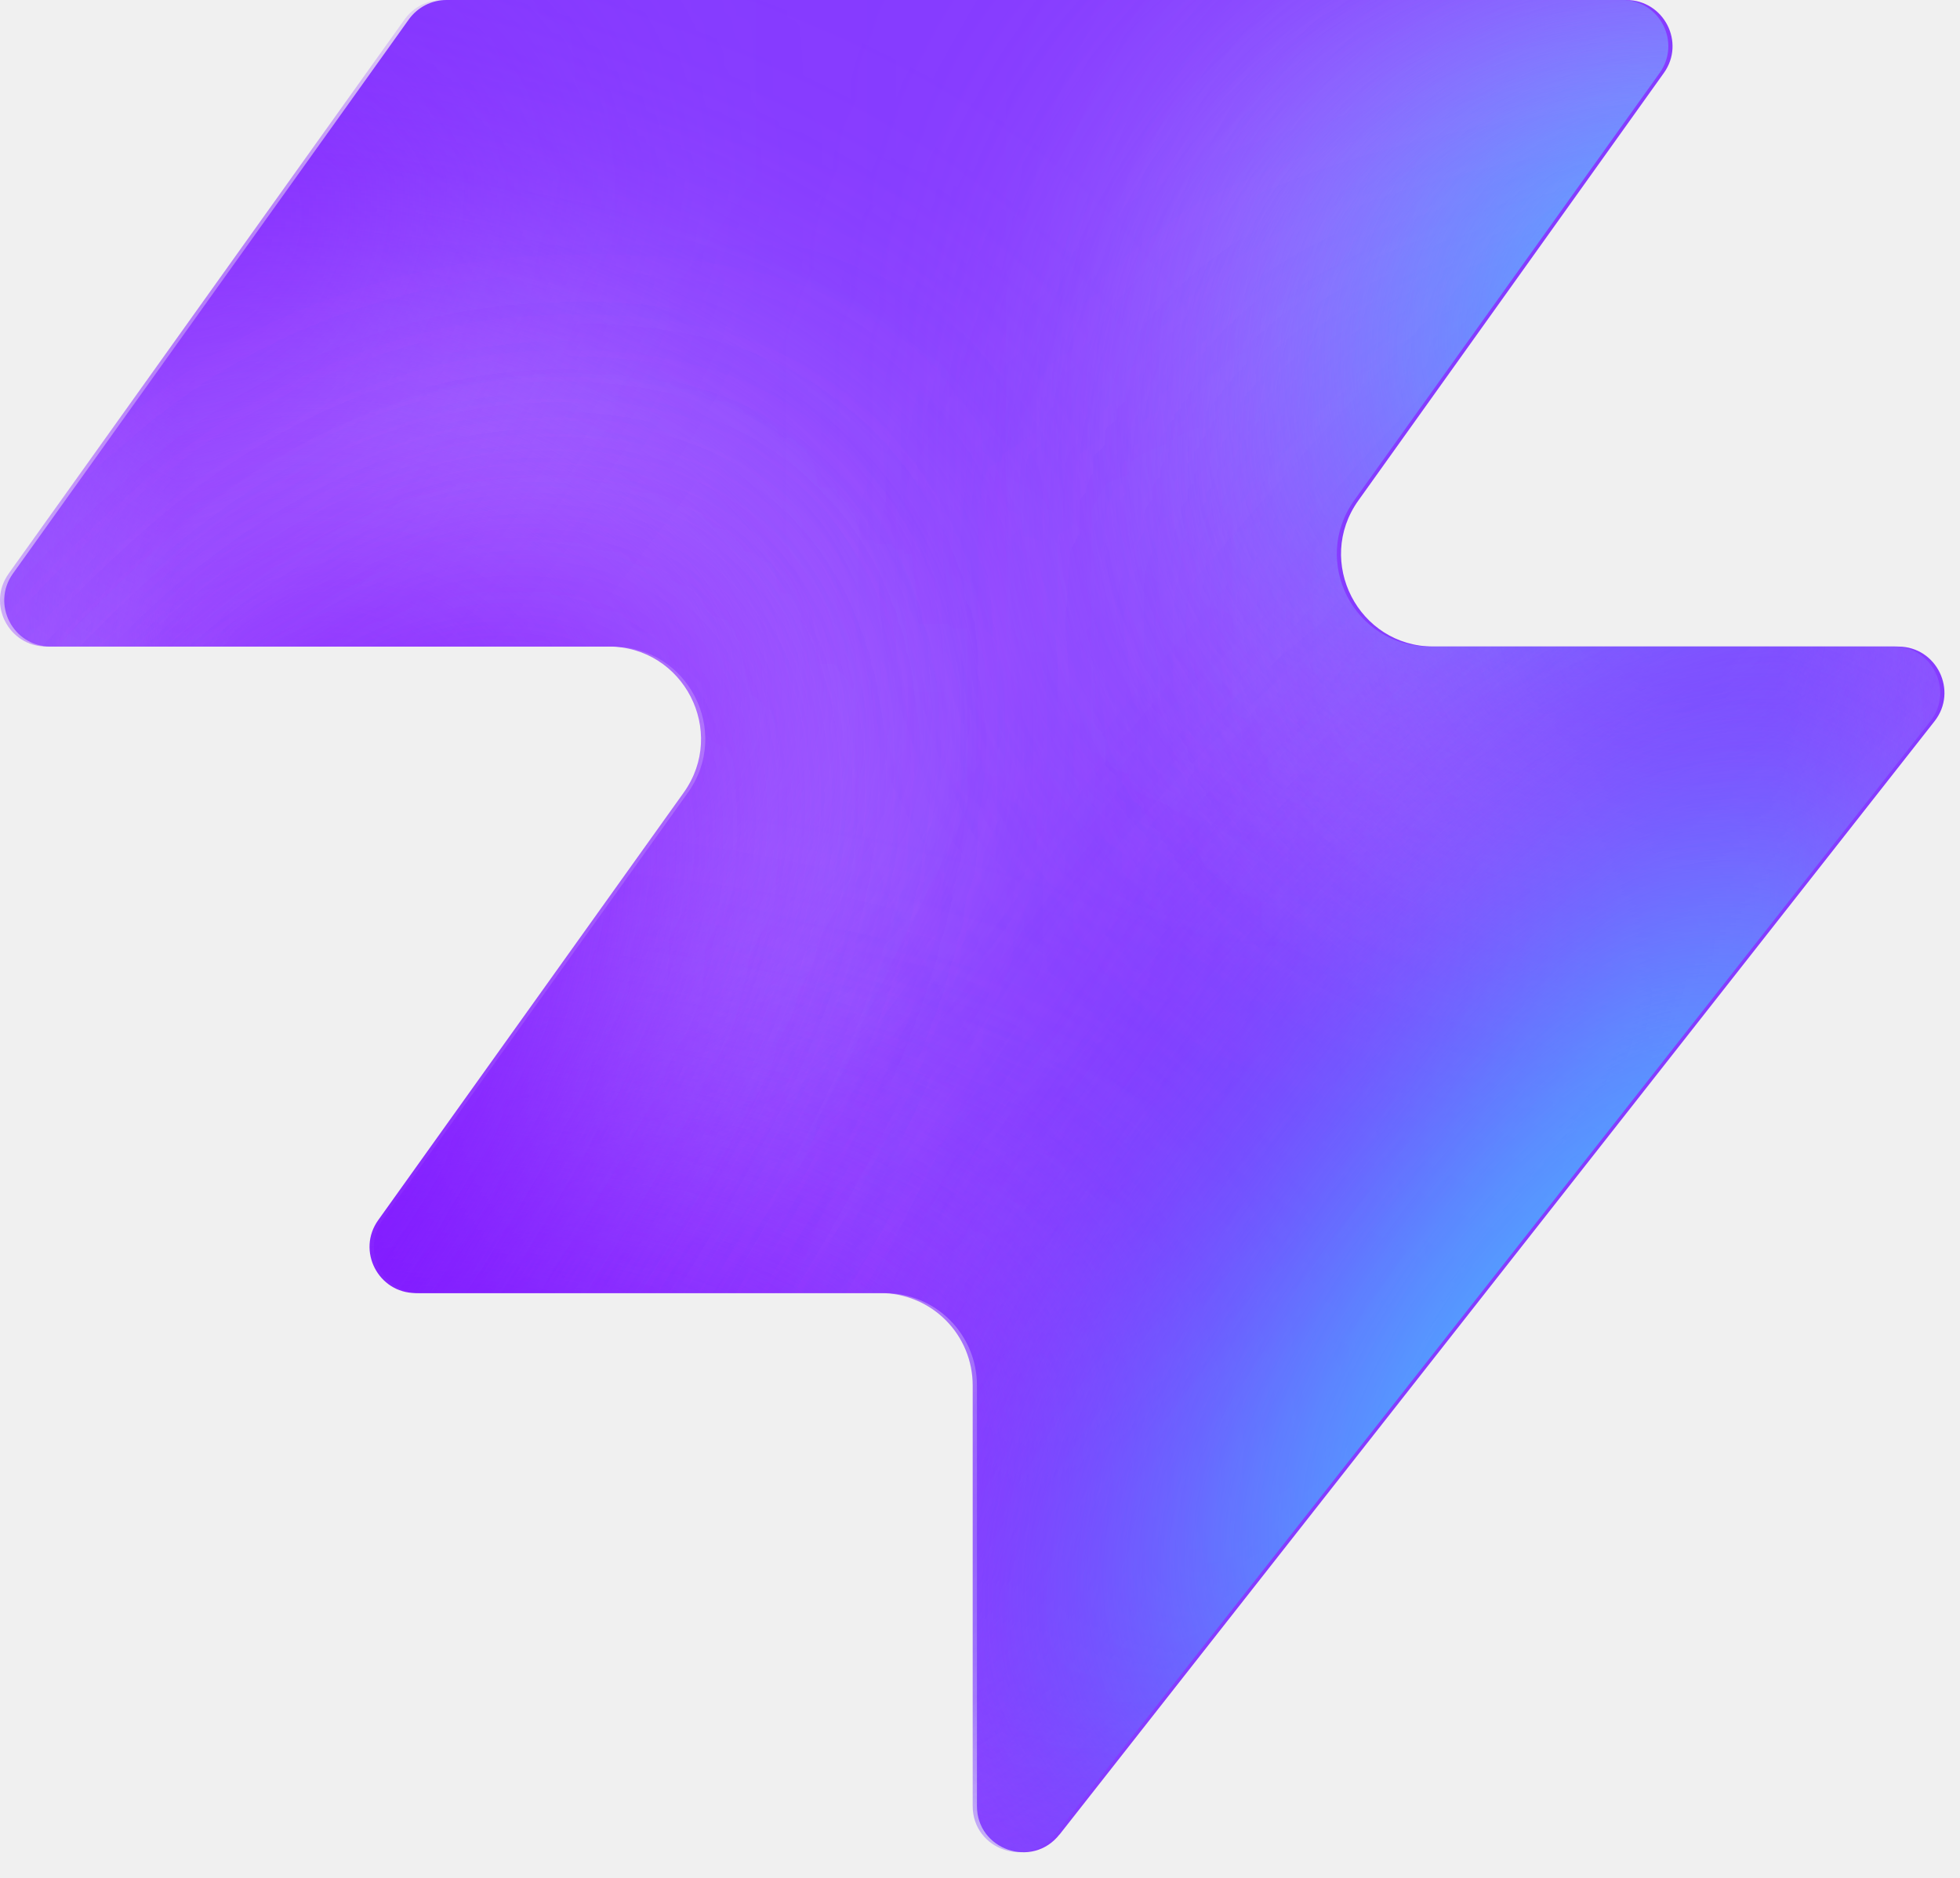
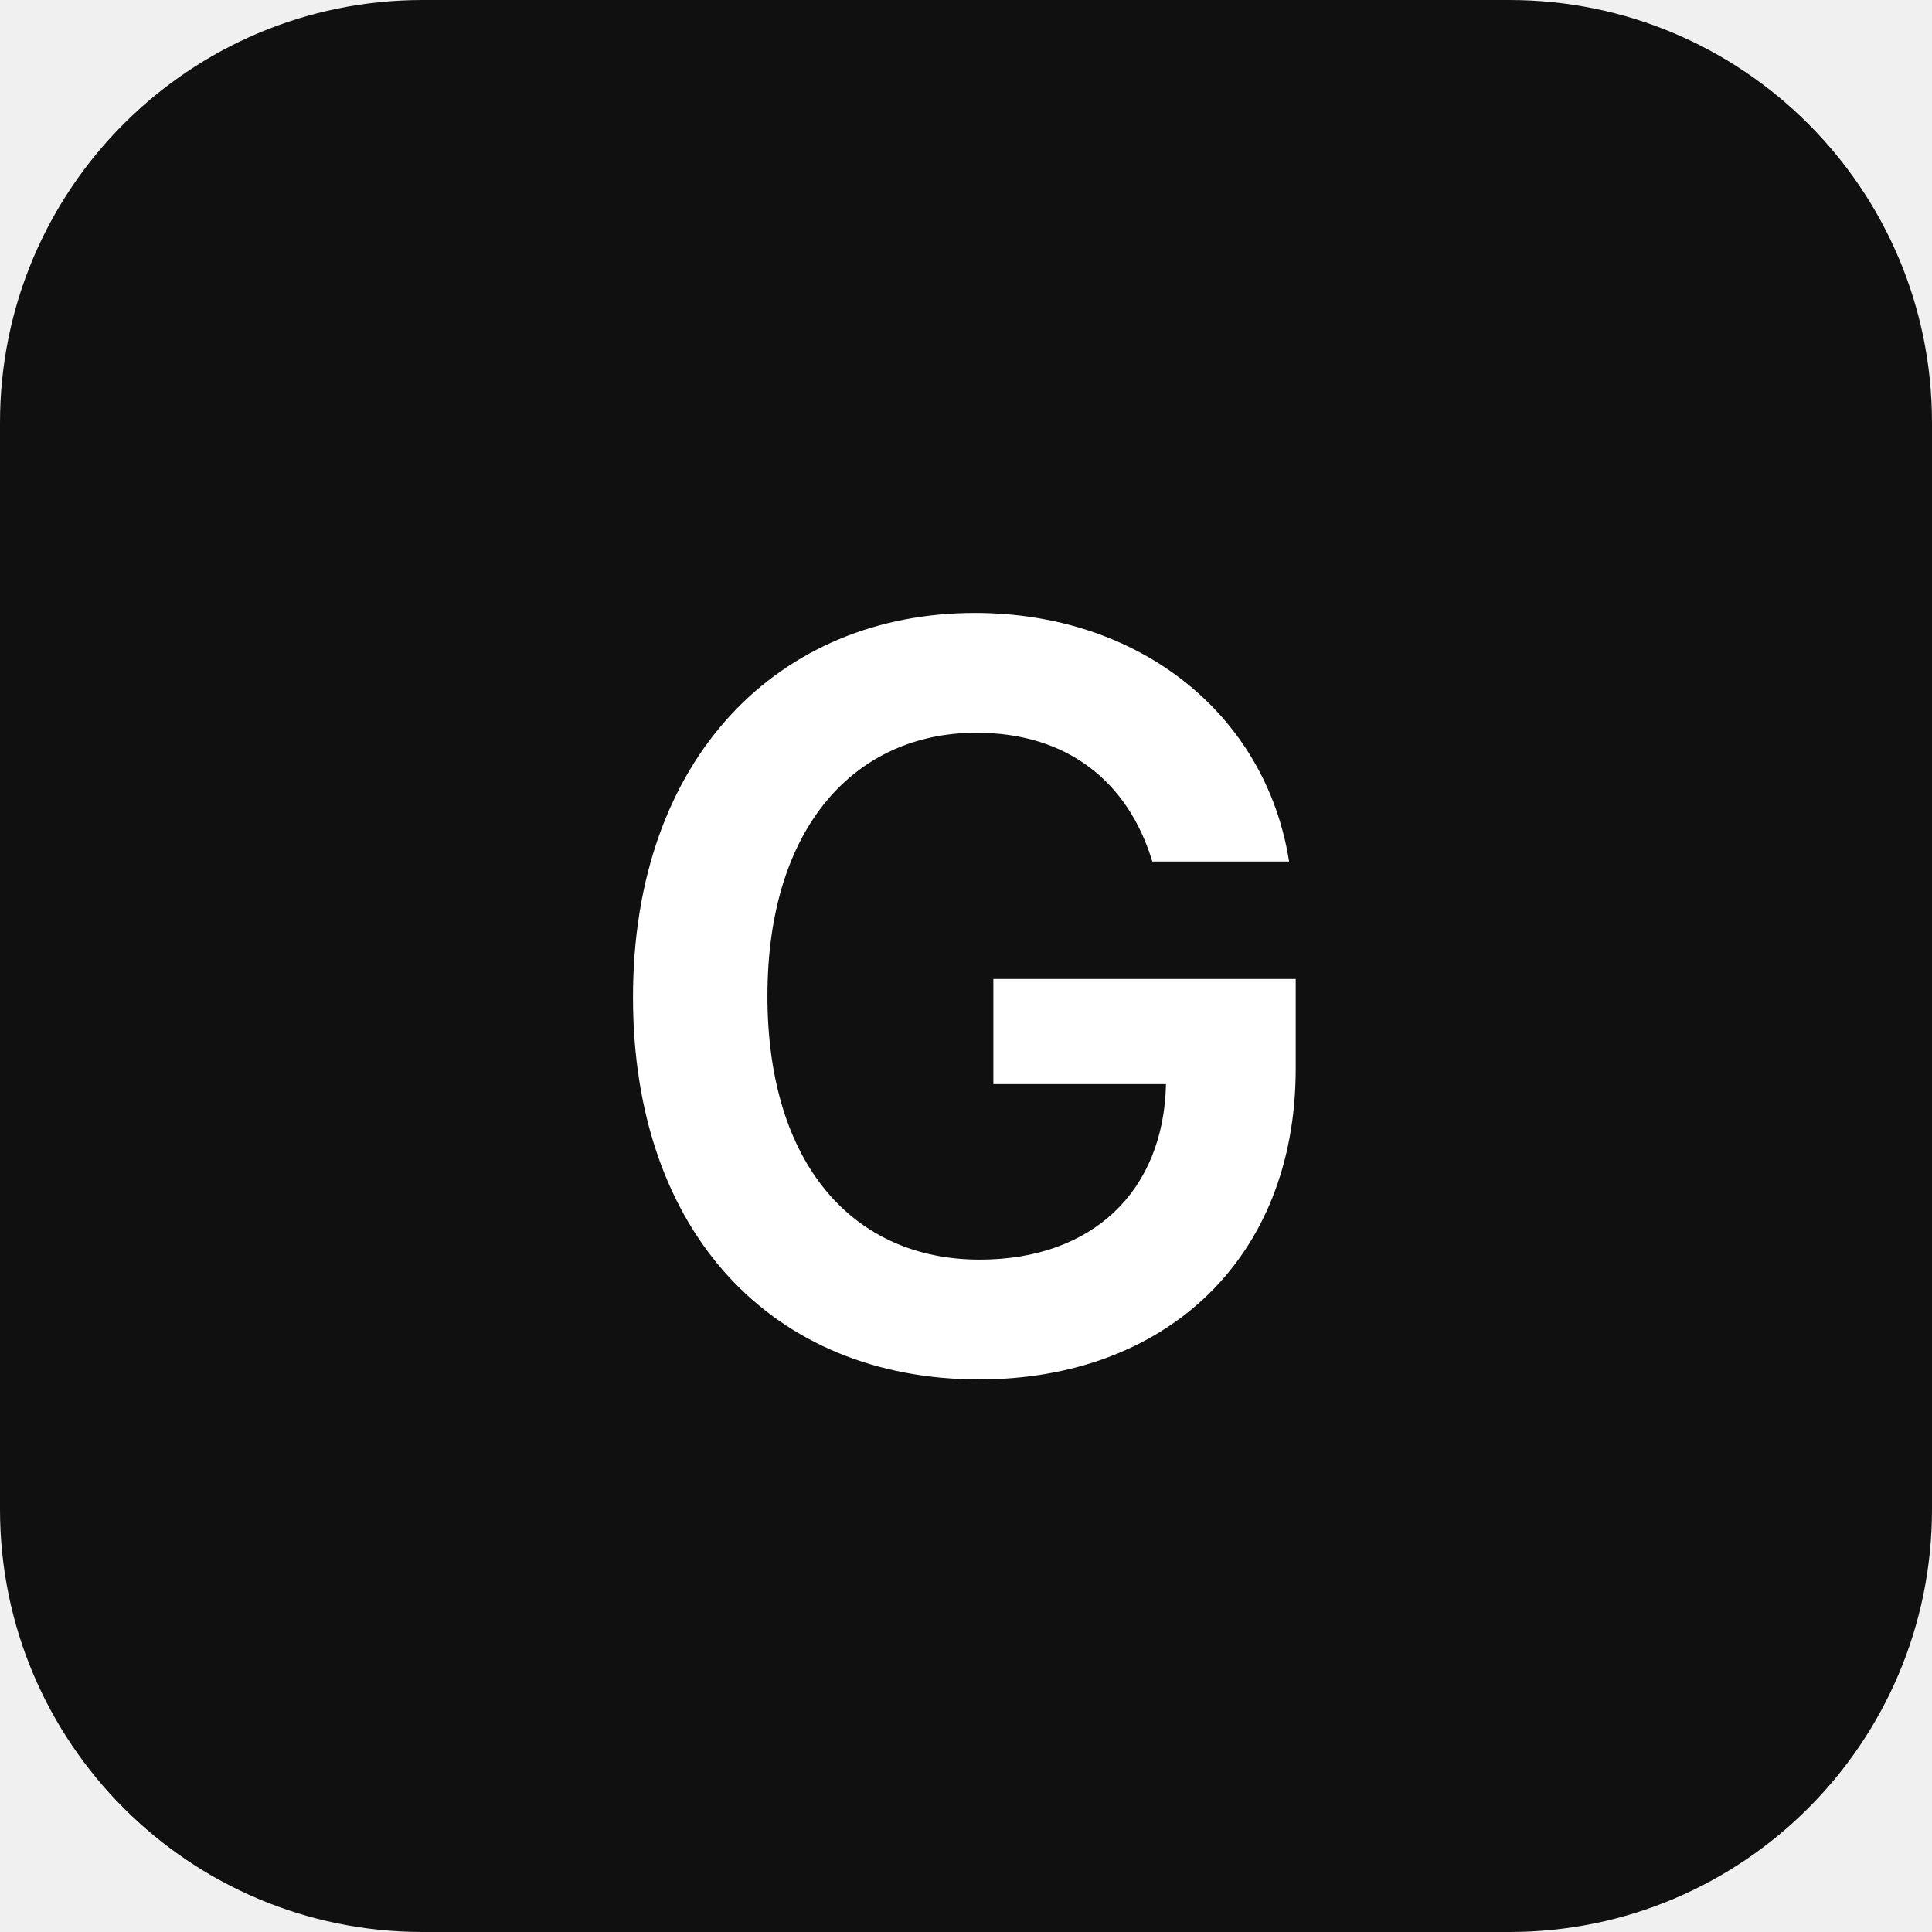
- <svg xmlns="http://www.w3.org/2000/svg" width="48" height="46" fill="none" viewBox="0 0 48 46">
-   <path fill="#863bff" d="M25.946 44.938c-.664.845-2.021.375-2.021-.698V33.937a2.26 2.26 0 0 0-2.262-2.262H10.287c-.92 0-1.456-1.04-.92-1.788l7.48-10.471c1.07-1.497 0-3.578-1.842-3.578H1.237c-.92 0-1.456-1.04-.92-1.788L10.013.474c.214-.297.556-.474.92-.474h28.894c.92 0 1.456 1.04.92 1.788l-7.48 10.471c-1.07 1.498 0 3.579 1.842 3.579h11.377c.943 0 1.473 1.088.89 1.83L25.947 44.94z" style="fill:#863bff;fill:color(display-p3 .525 .23 1);fill-opacity:1" />
-   <mask id="a" width="48" height="46" x="0" y="0" maskUnits="userSpaceOnUse" style="mask-type:alpha">
-     <path fill="#000" d="M25.842 44.938c-.664.844-2.021.375-2.021-.698V33.937a2.26 2.26 0 0 0-2.262-2.262H10.183c-.92 0-1.456-1.04-.92-1.788l7.48-10.471c1.07-1.498 0-3.579-1.842-3.579H1.133c-.92 0-1.456-1.04-.92-1.787L9.91.473c.214-.297.556-.474.92-.474h28.894c.92 0 1.456 1.04.92 1.788l-7.48 10.471c-1.07 1.498 0 3.578 1.842 3.578h11.377c.943 0 1.473 1.088.89 1.832L25.843 44.94z" style="fill:#000;fill-opacity:1" />
-   </mask>
-   <g mask="url(#a)">
-     <g filter="url(#b)">
-       <ellipse cx="5.508" cy="14.704" fill="#ede6ff" rx="5.508" ry="14.704" style="fill:#ede6ff;fill:color(display-p3 .927 .903 1);fill-opacity:1" transform="matrix(.00324 1 1 -.00324 -4.47 31.516)" />
-     </g>
-     <g filter="url(#c)">
-       <ellipse cx="10.399" cy="29.851" fill="#ede6ff" rx="10.399" ry="29.851" style="fill:#ede6ff;fill:color(display-p3 .927 .903 1);fill-opacity:1" transform="matrix(.00324 1 1 -.00324 -39.328 7.883)" />
-     </g>
-     <g filter="url(#d)">
-       <ellipse cx="5.508" cy="30.487" fill="#7e14ff" rx="5.508" ry="30.487" style="fill:#7e14ff;fill:color(display-p3 .492 .077 1);fill-opacity:1" transform="rotate(89.814 -25.913 -14.639)scale(1 -1)" />
-     </g>
-     <g filter="url(#e)">
-       <ellipse cx="5.508" cy="30.599" fill="#7e14ff" rx="5.508" ry="30.599" style="fill:#7e14ff;fill:color(display-p3 .492 .077 1);fill-opacity:1" transform="rotate(89.814 -32.644 -3.334)scale(1 -1)" />
-     </g>
-     <g filter="url(#f)">
-       <ellipse cx="5.508" cy="30.599" fill="#7e14ff" rx="5.508" ry="30.599" style="fill:#7e14ff;fill:color(display-p3 .492 .077 1);fill-opacity:1" transform="matrix(.00324 1 1 -.00324 -34.34 30.47)" />
-     </g>
-     <g filter="url(#g)">
-       <ellipse cx="14.072" cy="22.078" fill="#ede6ff" rx="14.072" ry="22.078" style="fill:#ede6ff;fill:color(display-p3 .927 .903 1);fill-opacity:1" transform="rotate(93.35 24.506 48.493)scale(-1 1)" />
-     </g>
-     <g filter="url(#h)">
-       <ellipse cx="3.47" cy="21.501" fill="#7e14ff" rx="3.47" ry="21.501" style="fill:#7e14ff;fill:color(display-p3 .492 .077 1);fill-opacity:1" transform="rotate(89.009 28.708 47.59)scale(-1 1)" />
-     </g>
-     <g filter="url(#i)">
-       <ellipse cx="3.47" cy="21.501" fill="#7e14ff" rx="3.47" ry="21.501" style="fill:#7e14ff;fill:color(display-p3 .492 .077 1);fill-opacity:1" transform="rotate(89.009 28.708 47.59)scale(-1 1)" />
-     </g>
-     <g filter="url(#j)">
-       <ellipse cx=".387" cy="8.972" fill="#7e14ff" rx="4.407" ry="29.108" style="fill:#7e14ff;fill:color(display-p3 .492 .077 1);fill-opacity:1" transform="rotate(39.51 .387 8.972)" />
-     </g>
-     <g filter="url(#k)">
-       <ellipse cx="47.523" cy="-6.092" fill="#7e14ff" rx="4.407" ry="29.108" style="fill:#7e14ff;fill:color(display-p3 .492 .077 1);fill-opacity:1" transform="rotate(37.892 47.523 -6.092)" />
-     </g>
-     <g filter="url(#l)">
-       <ellipse cx="41.412" cy="6.333" fill="#47bfff" rx="5.971" ry="9.665" style="fill:#47bfff;fill:color(display-p3 .28 .748 1);fill-opacity:1" transform="rotate(37.892 41.412 6.333)" />
-     </g>
-     <g filter="url(#m)">
-       <ellipse cx="-1.879" cy="38.332" fill="#7e14ff" rx="4.407" ry="29.108" style="fill:#7e14ff;fill:color(display-p3 .492 .077 1);fill-opacity:1" transform="rotate(37.892 -1.88 38.332)" />
-     </g>
-     <g filter="url(#n)">
-       <ellipse cx="-1.879" cy="38.332" fill="#7e14ff" rx="4.407" ry="29.108" style="fill:#7e14ff;fill:color(display-p3 .492 .077 1);fill-opacity:1" transform="rotate(37.892 -1.88 38.332)" />
-     </g>
-     <g filter="url(#o)">
-       <ellipse cx="35.651" cy="29.907" fill="#7e14ff" rx="4.407" ry="29.108" style="fill:#7e14ff;fill:color(display-p3 .492 .077 1);fill-opacity:1" transform="rotate(37.892 35.651 29.907)" />
-     </g>
-     <g filter="url(#p)">
-       <ellipse cx="38.418" cy="32.4" fill="#47bfff" rx="5.971" ry="15.297" style="fill:#47bfff;fill:color(display-p3 .28 .748 1);fill-opacity:1" transform="rotate(37.892 38.418 32.4)" />
-     </g>
-   </g>
-   <defs>
-     <filter id="b" width="60.045" height="41.654" x="-19.77" y="16.149" color-interpolation-filters="sRGB" filterUnits="userSpaceOnUse">
-       <feFlood flood-opacity="0" result="BackgroundImageFix" />
-       <feBlend in="SourceGraphic" in2="BackgroundImageFix" result="shape" />
-       <feGaussianBlur result="effect1_foregroundBlur_2002_17158" stdDeviation="7.659" />
-     </filter>
-     <filter id="c" width="90.34" height="51.437" x="-54.613" y="-7.533" color-interpolation-filters="sRGB" filterUnits="userSpaceOnUse">
-       <feFlood flood-opacity="0" result="BackgroundImageFix" />
-       <feBlend in="SourceGraphic" in2="BackgroundImageFix" result="shape" />
-       <feGaussianBlur result="effect1_foregroundBlur_2002_17158" stdDeviation="7.659" />
-     </filter>
-     <filter id="d" width="79.355" height="29.4" x="-49.64" y="2.03" color-interpolation-filters="sRGB" filterUnits="userSpaceOnUse">
-       <feFlood flood-opacity="0" result="BackgroundImageFix" />
-       <feBlend in="SourceGraphic" in2="BackgroundImageFix" result="shape" />
-       <feGaussianBlur result="effect1_foregroundBlur_2002_17158" stdDeviation="4.596" />
-     </filter>
-     <filter id="e" width="79.579" height="29.4" x="-45.045" y="20.029" color-interpolation-filters="sRGB" filterUnits="userSpaceOnUse">
-       <feFlood flood-opacity="0" result="BackgroundImageFix" />
-       <feBlend in="SourceGraphic" in2="BackgroundImageFix" result="shape" />
-       <feGaussianBlur result="effect1_foregroundBlur_2002_17158" stdDeviation="4.596" />
-     </filter>
-     <filter id="f" width="79.579" height="29.4" x="-43.513" y="21.178" color-interpolation-filters="sRGB" filterUnits="userSpaceOnUse">
-       <feFlood flood-opacity="0" result="BackgroundImageFix" />
-       <feBlend in="SourceGraphic" in2="BackgroundImageFix" result="shape" />
-       <feGaussianBlur result="effect1_foregroundBlur_2002_17158" stdDeviation="4.596" />
-     </filter>
-     <filter id="g" width="74.749" height="58.852" x="15.756" y="-17.901" color-interpolation-filters="sRGB" filterUnits="userSpaceOnUse">
-       <feFlood flood-opacity="0" result="BackgroundImageFix" />
-       <feBlend in="SourceGraphic" in2="BackgroundImageFix" result="shape" />
-       <feGaussianBlur result="effect1_foregroundBlur_2002_17158" stdDeviation="7.659" />
-     </filter>
-     <filter id="h" width="61.377" height="25.362" x="23.548" y="2.284" color-interpolation-filters="sRGB" filterUnits="userSpaceOnUse">
-       <feFlood flood-opacity="0" result="BackgroundImageFix" />
-       <feBlend in="SourceGraphic" in2="BackgroundImageFix" result="shape" />
-       <feGaussianBlur result="effect1_foregroundBlur_2002_17158" stdDeviation="4.596" />
-     </filter>
-     <filter id="i" width="61.377" height="25.362" x="23.548" y="2.284" color-interpolation-filters="sRGB" filterUnits="userSpaceOnUse">
-       <feFlood flood-opacity="0" result="BackgroundImageFix" />
-       <feBlend in="SourceGraphic" in2="BackgroundImageFix" result="shape" />
-       <feGaussianBlur result="effect1_foregroundBlur_2002_17158" stdDeviation="4.596" />
-     </filter>
-     <filter id="j" width="56.045" height="63.649" x="-27.636" y="-22.853" color-interpolation-filters="sRGB" filterUnits="userSpaceOnUse">
-       <feFlood flood-opacity="0" result="BackgroundImageFix" />
-       <feBlend in="SourceGraphic" in2="BackgroundImageFix" result="shape" />
-       <feGaussianBlur result="effect1_foregroundBlur_2002_17158" stdDeviation="4.596" />
-     </filter>
-     <filter id="k" width="54.814" height="64.646" x="20.116" y="-38.415" color-interpolation-filters="sRGB" filterUnits="userSpaceOnUse">
-       <feFlood flood-opacity="0" result="BackgroundImageFix" />
-       <feBlend in="SourceGraphic" in2="BackgroundImageFix" result="shape" />
-       <feGaussianBlur result="effect1_foregroundBlur_2002_17158" stdDeviation="4.596" />
-     </filter>
-     <filter id="l" width="33.541" height="35.313" x="24.641" y="-11.323" color-interpolation-filters="sRGB" filterUnits="userSpaceOnUse">
-       <feFlood flood-opacity="0" result="BackgroundImageFix" />
-       <feBlend in="SourceGraphic" in2="BackgroundImageFix" result="shape" />
-       <feGaussianBlur result="effect1_foregroundBlur_2002_17158" stdDeviation="4.596" />
-     </filter>
-     <filter id="m" width="54.814" height="64.646" x="-29.286" y="6.009" color-interpolation-filters="sRGB" filterUnits="userSpaceOnUse">
-       <feFlood flood-opacity="0" result="BackgroundImageFix" />
-       <feBlend in="SourceGraphic" in2="BackgroundImageFix" result="shape" />
-       <feGaussianBlur result="effect1_foregroundBlur_2002_17158" stdDeviation="4.596" />
-     </filter>
-     <filter id="n" width="54.814" height="64.646" x="-29.286" y="6.009" color-interpolation-filters="sRGB" filterUnits="userSpaceOnUse">
-       <feFlood flood-opacity="0" result="BackgroundImageFix" />
-       <feBlend in="SourceGraphic" in2="BackgroundImageFix" result="shape" />
-       <feGaussianBlur result="effect1_foregroundBlur_2002_17158" stdDeviation="4.596" />
-     </filter>
-     <filter id="o" width="54.814" height="64.646" x="8.244" y="-2.416" color-interpolation-filters="sRGB" filterUnits="userSpaceOnUse">
-       <feFlood flood-opacity="0" result="BackgroundImageFix" />
-       <feBlend in="SourceGraphic" in2="BackgroundImageFix" result="shape" />
-       <feGaussianBlur result="effect1_foregroundBlur_2002_17158" stdDeviation="4.596" />
-     </filter>
-     <filter id="p" width="39.409" height="43.623" x="18.713" y="10.588" color-interpolation-filters="sRGB" filterUnits="userSpaceOnUse">
-       <feFlood flood-opacity="0" result="BackgroundImageFix" />
-       <feBlend in="SourceGraphic" in2="BackgroundImageFix" result="shape" />
-       <feGaussianBlur result="effect1_foregroundBlur_2002_17158" stdDeviation="4.596" />
-     </filter>
-   </defs>
+ <svg xmlns="http://www.w3.org/2000/svg" viewBox="0 0 64 64">
+   <rect width="64" height="64" rx="14" fill="#101010" />
+   <text x="32" y="33" fill="#ffffff" font-family="Inter, ui-sans-serif, system-ui, -apple-system, 'Segoe UI', sans-serif" font-size="34" font-weight="600" text-anchor="middle" dominant-baseline="central">G</text>
</svg>
